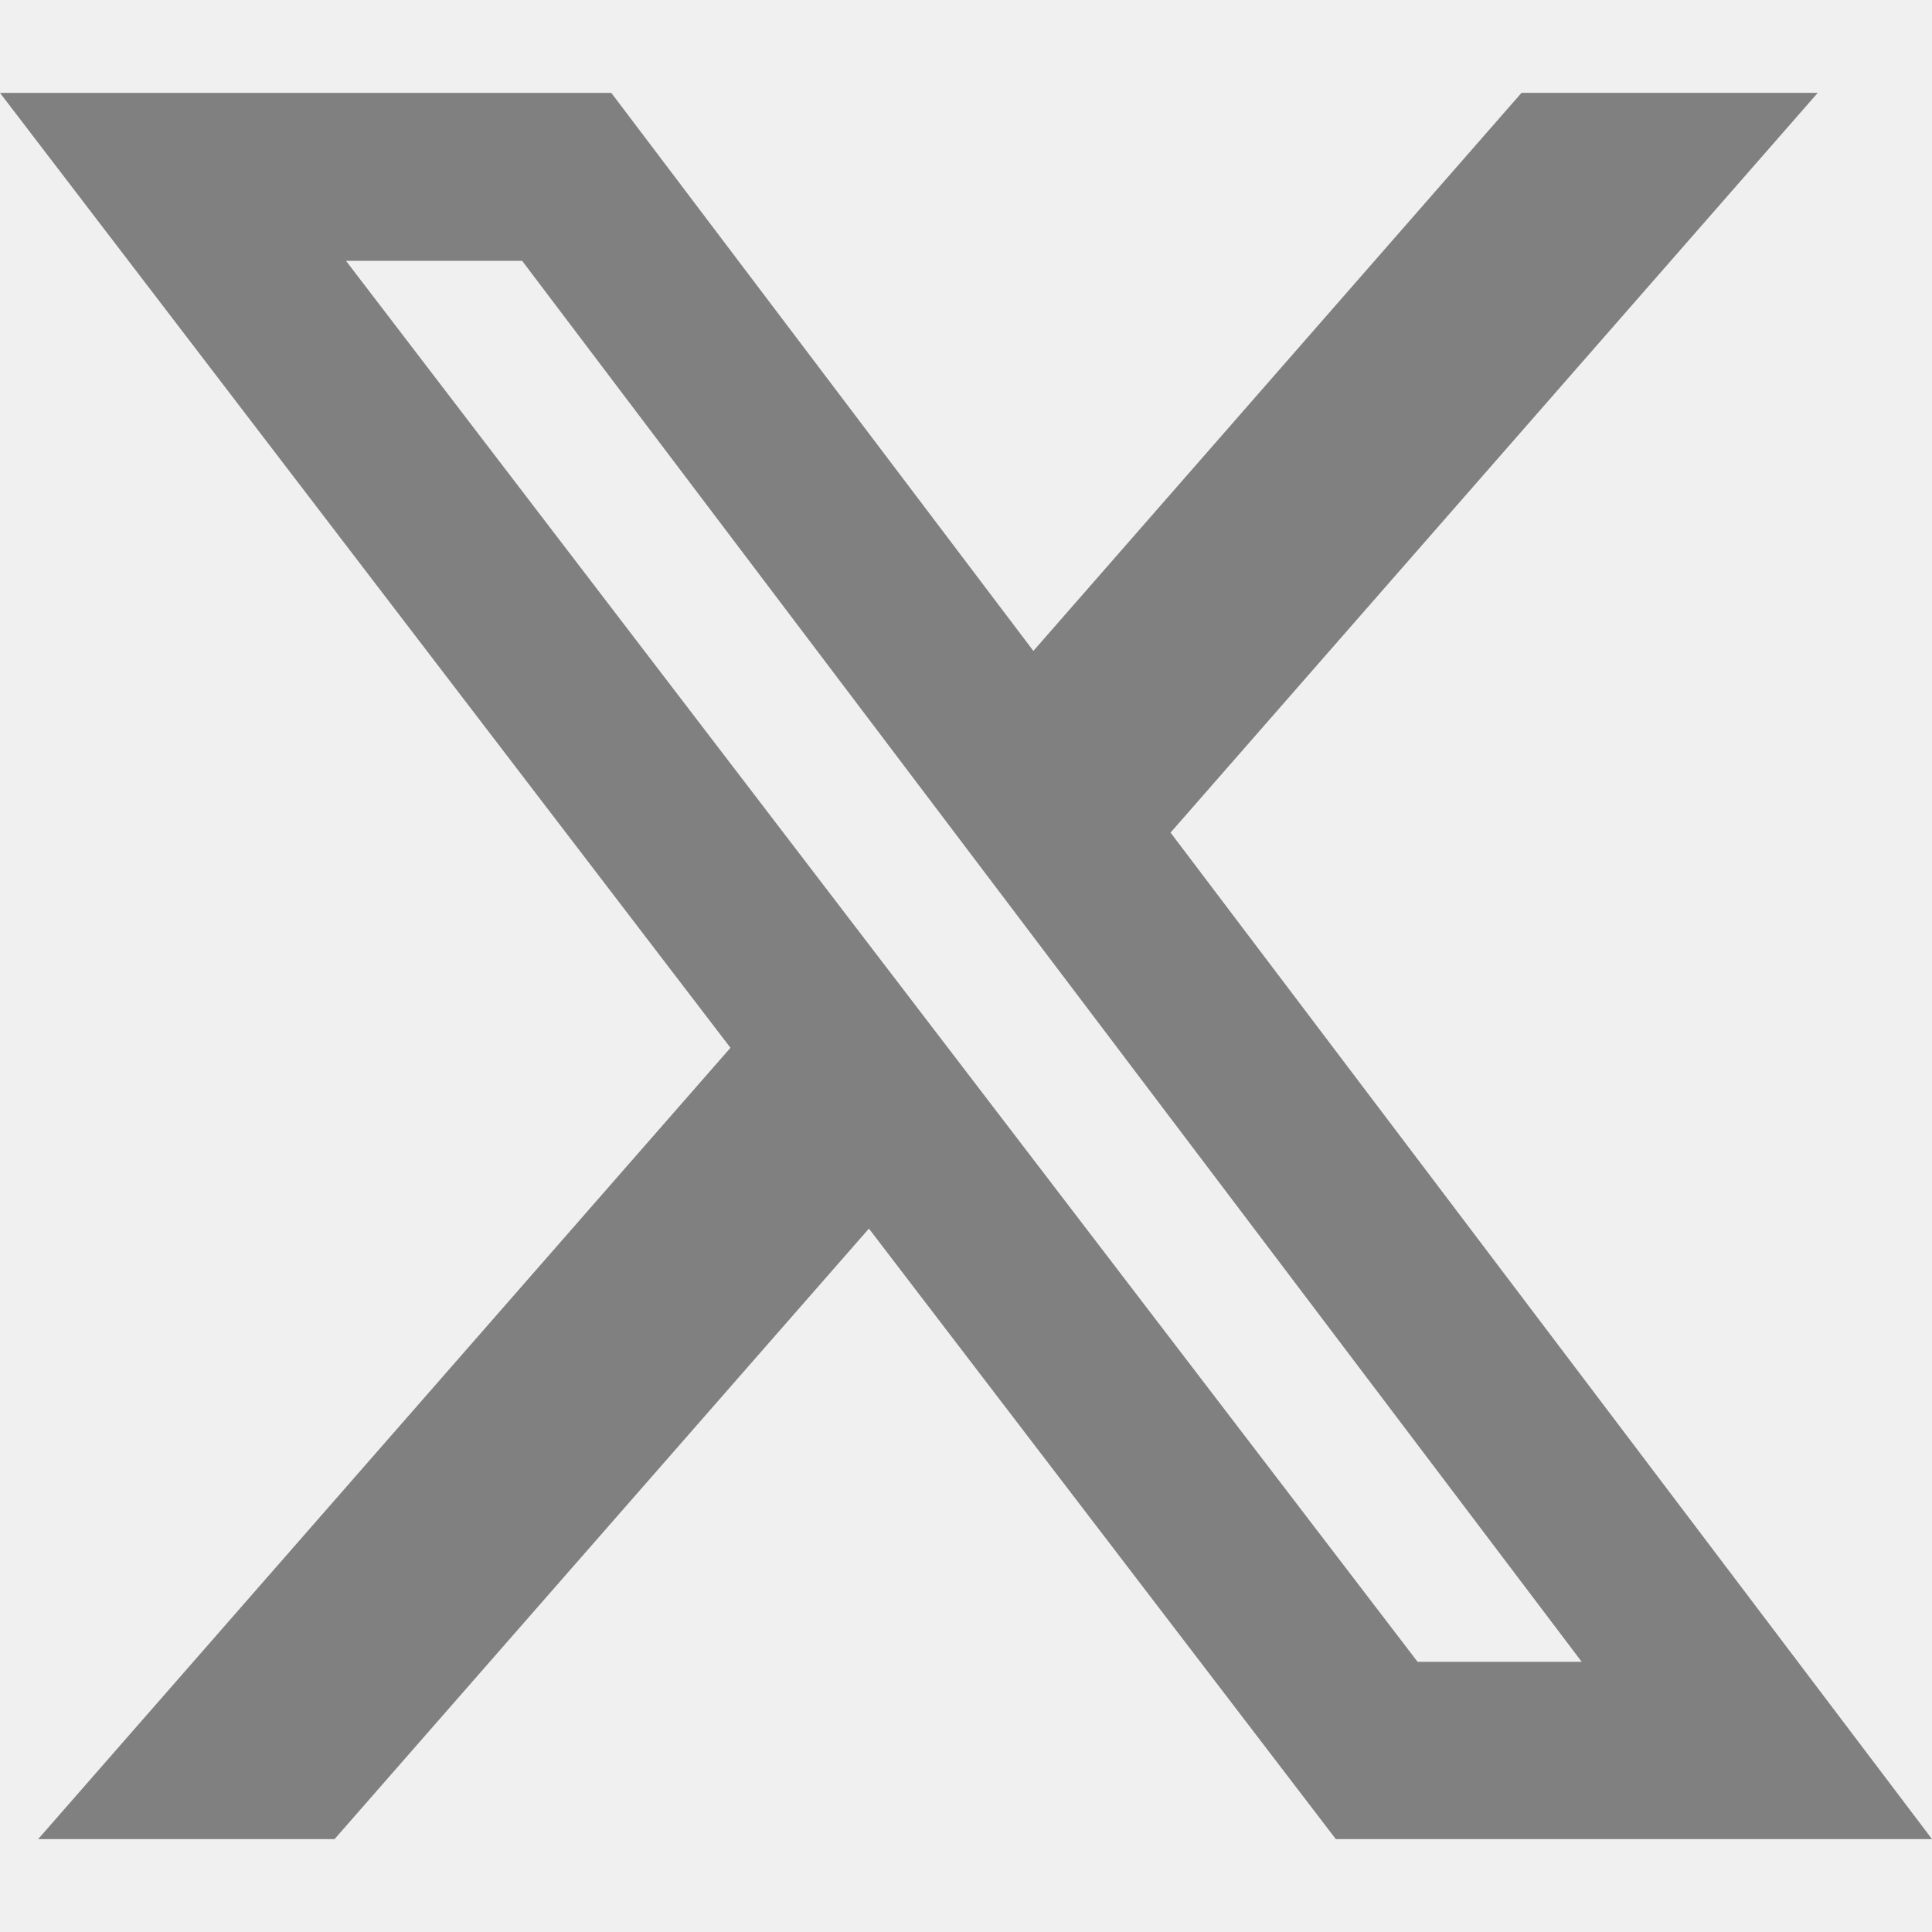
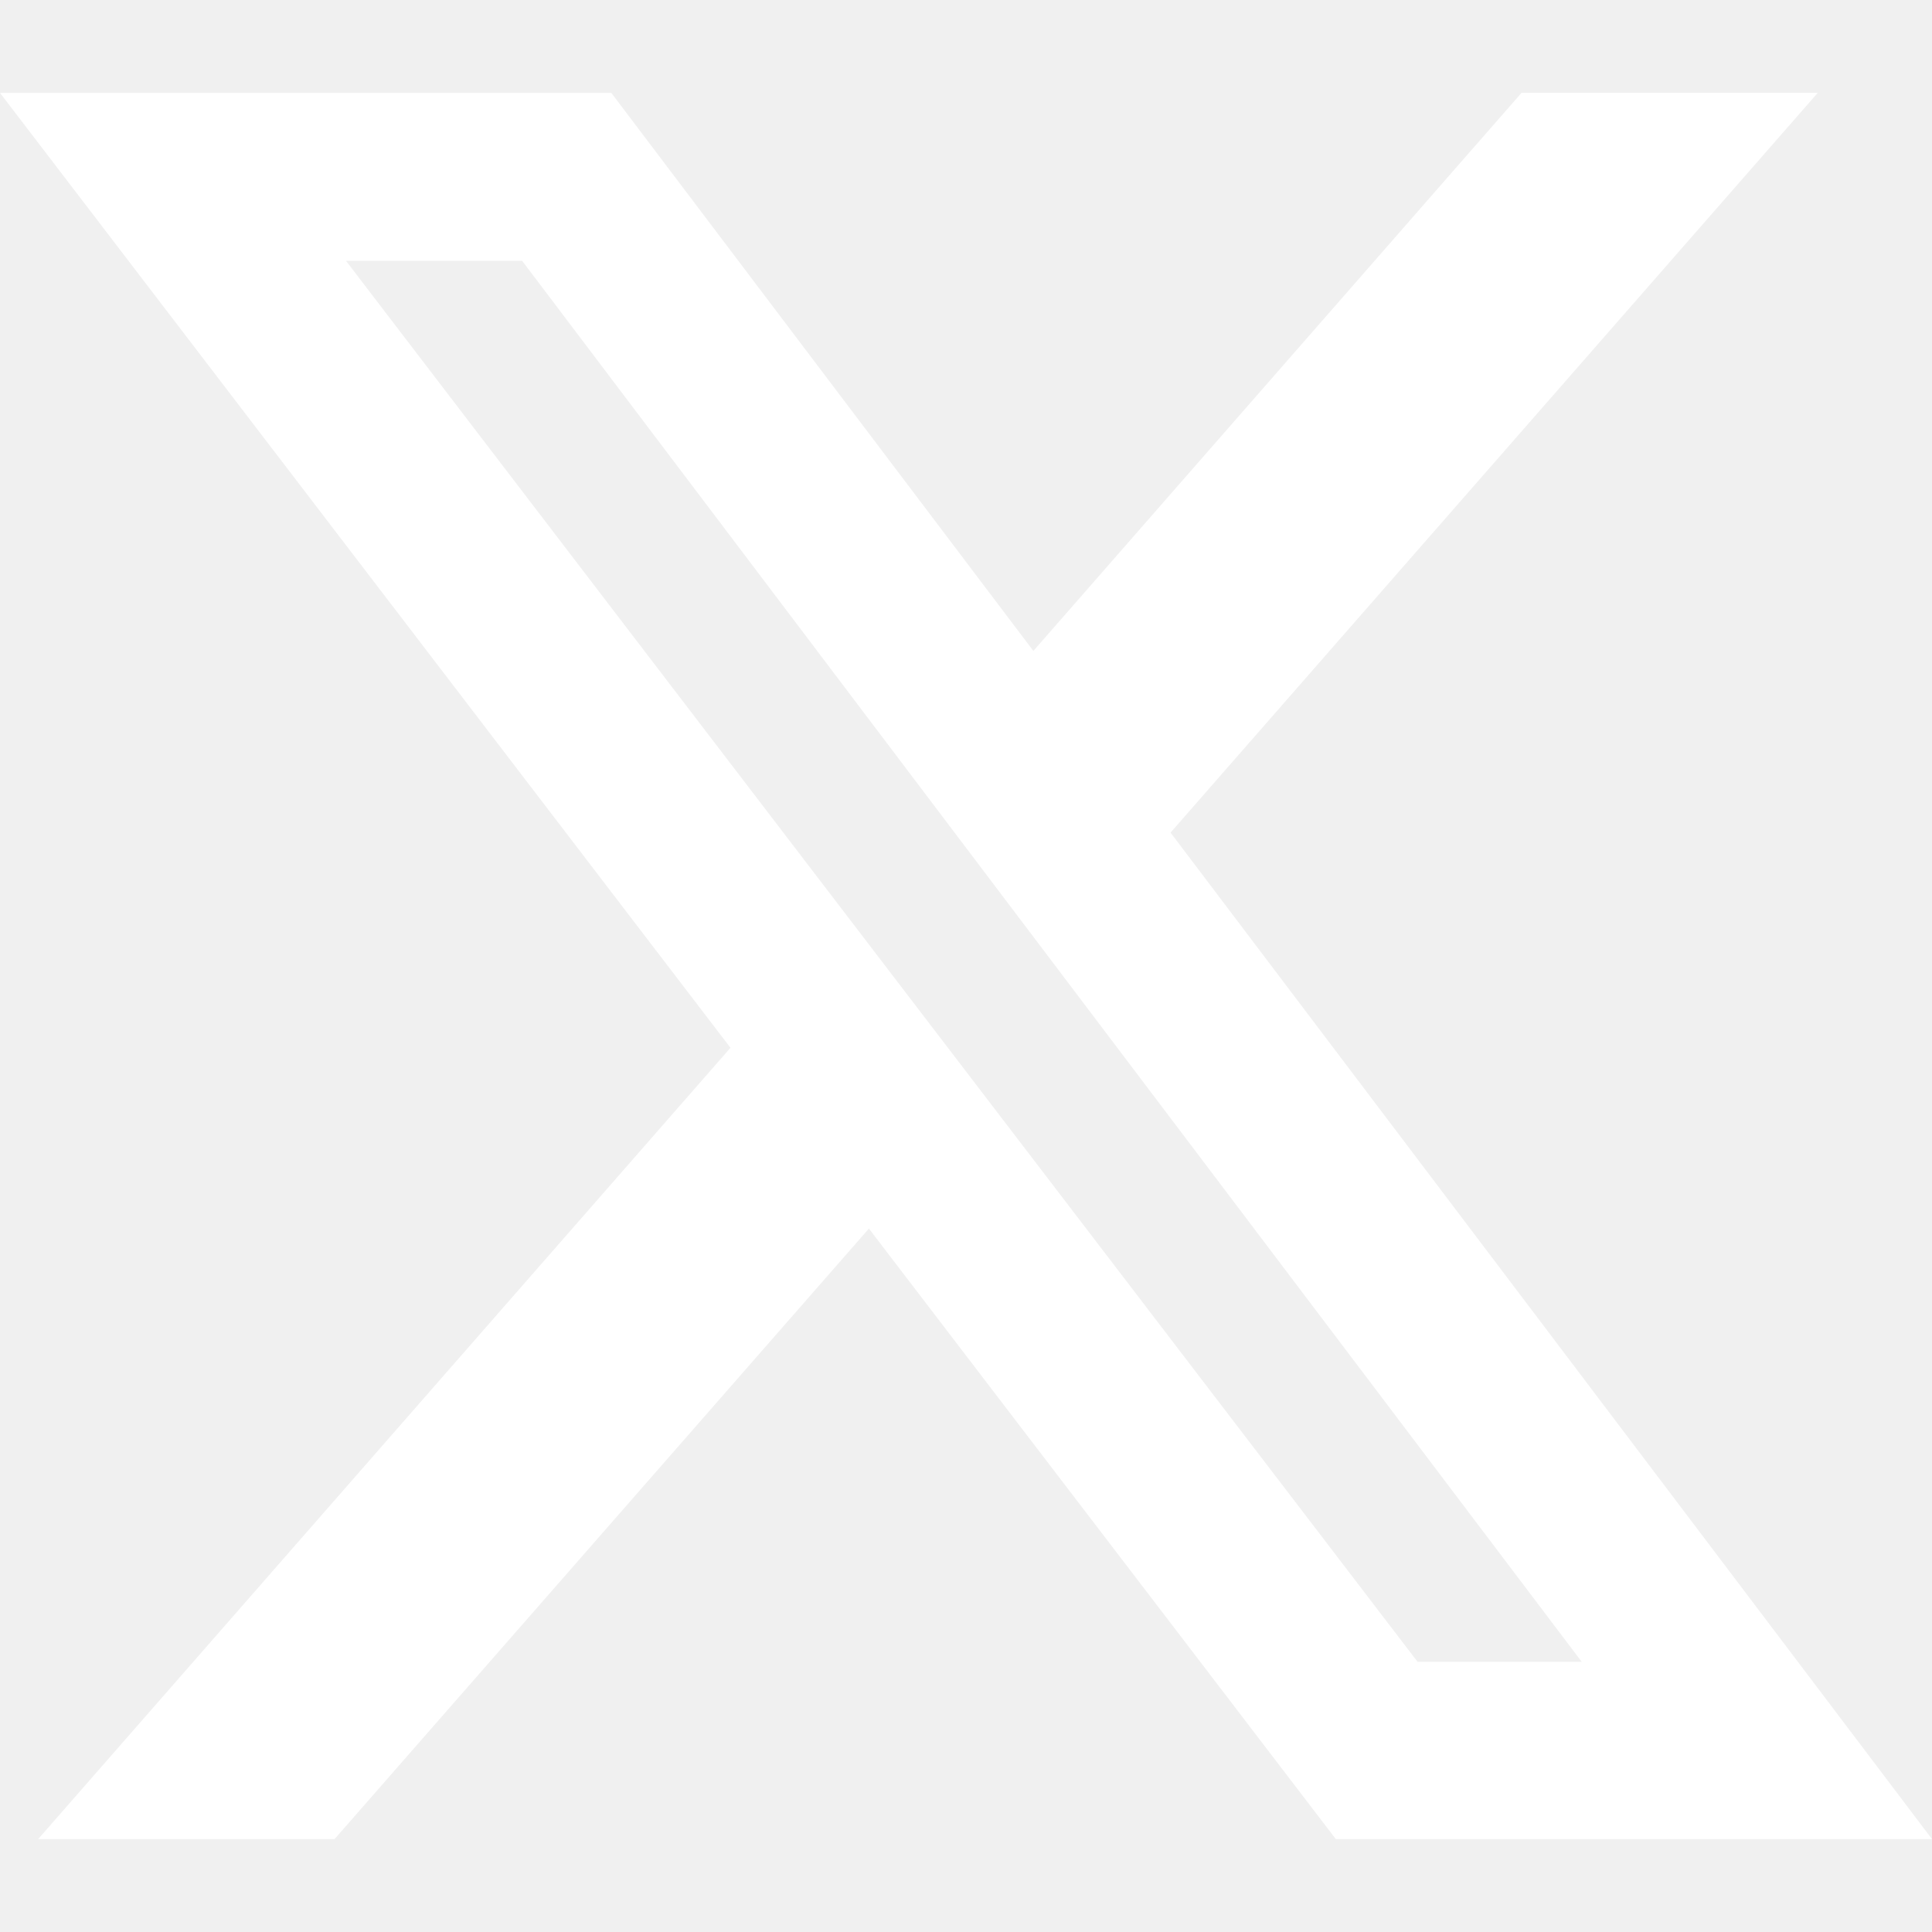
<svg xmlns="http://www.w3.org/2000/svg" role="img" viewBox="0 0 24 24">
-   <path fill="grey" d="M18.901 1.153h3.68l-8.04 9.19L24 22.846h-7.406l-5.8-7.584-6.638 7.584H.474l8.6-9.83L0 1.154h7.594l5.243 6.932ZM17.61 20.644h2.039L6.486 3.24H4.298Z" />
+   <path fill="white" d="M18.901 1.153h3.68l-8.04 9.19L24 22.846h-7.406l-5.8-7.584-6.638 7.584H.474l8.6-9.83L0 1.154h7.594l5.243 6.932ZM17.61 20.644h2.039L6.486 3.24H4.298Z" />
</svg>
